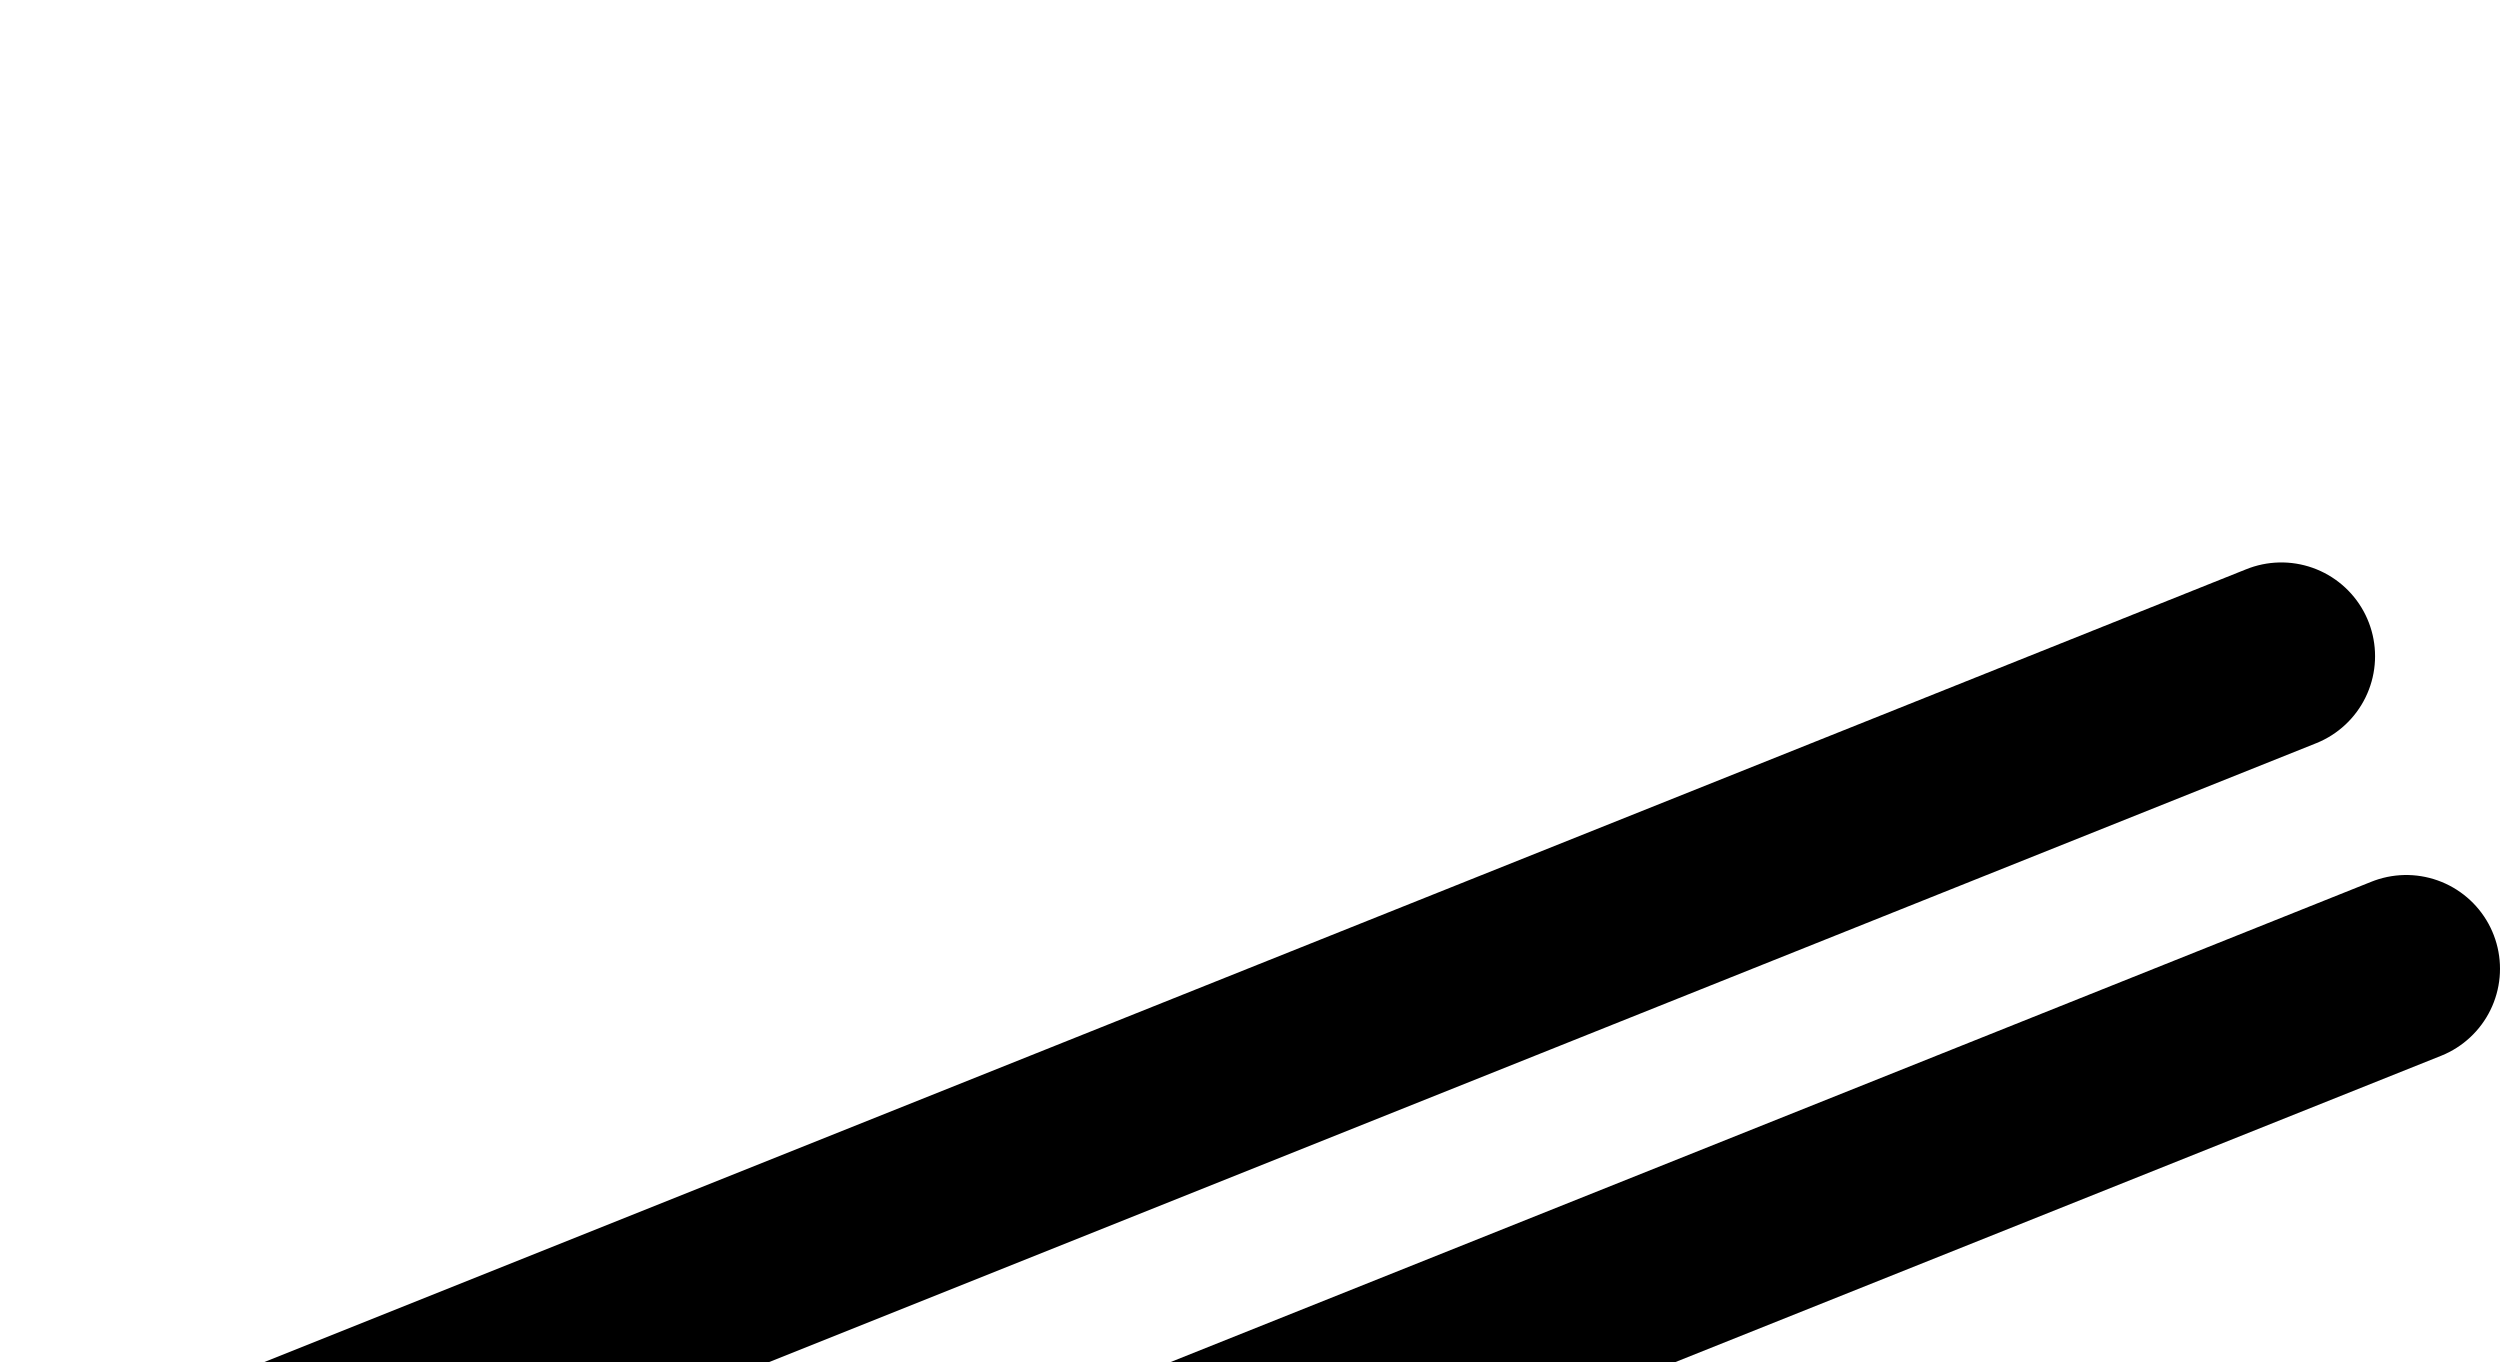
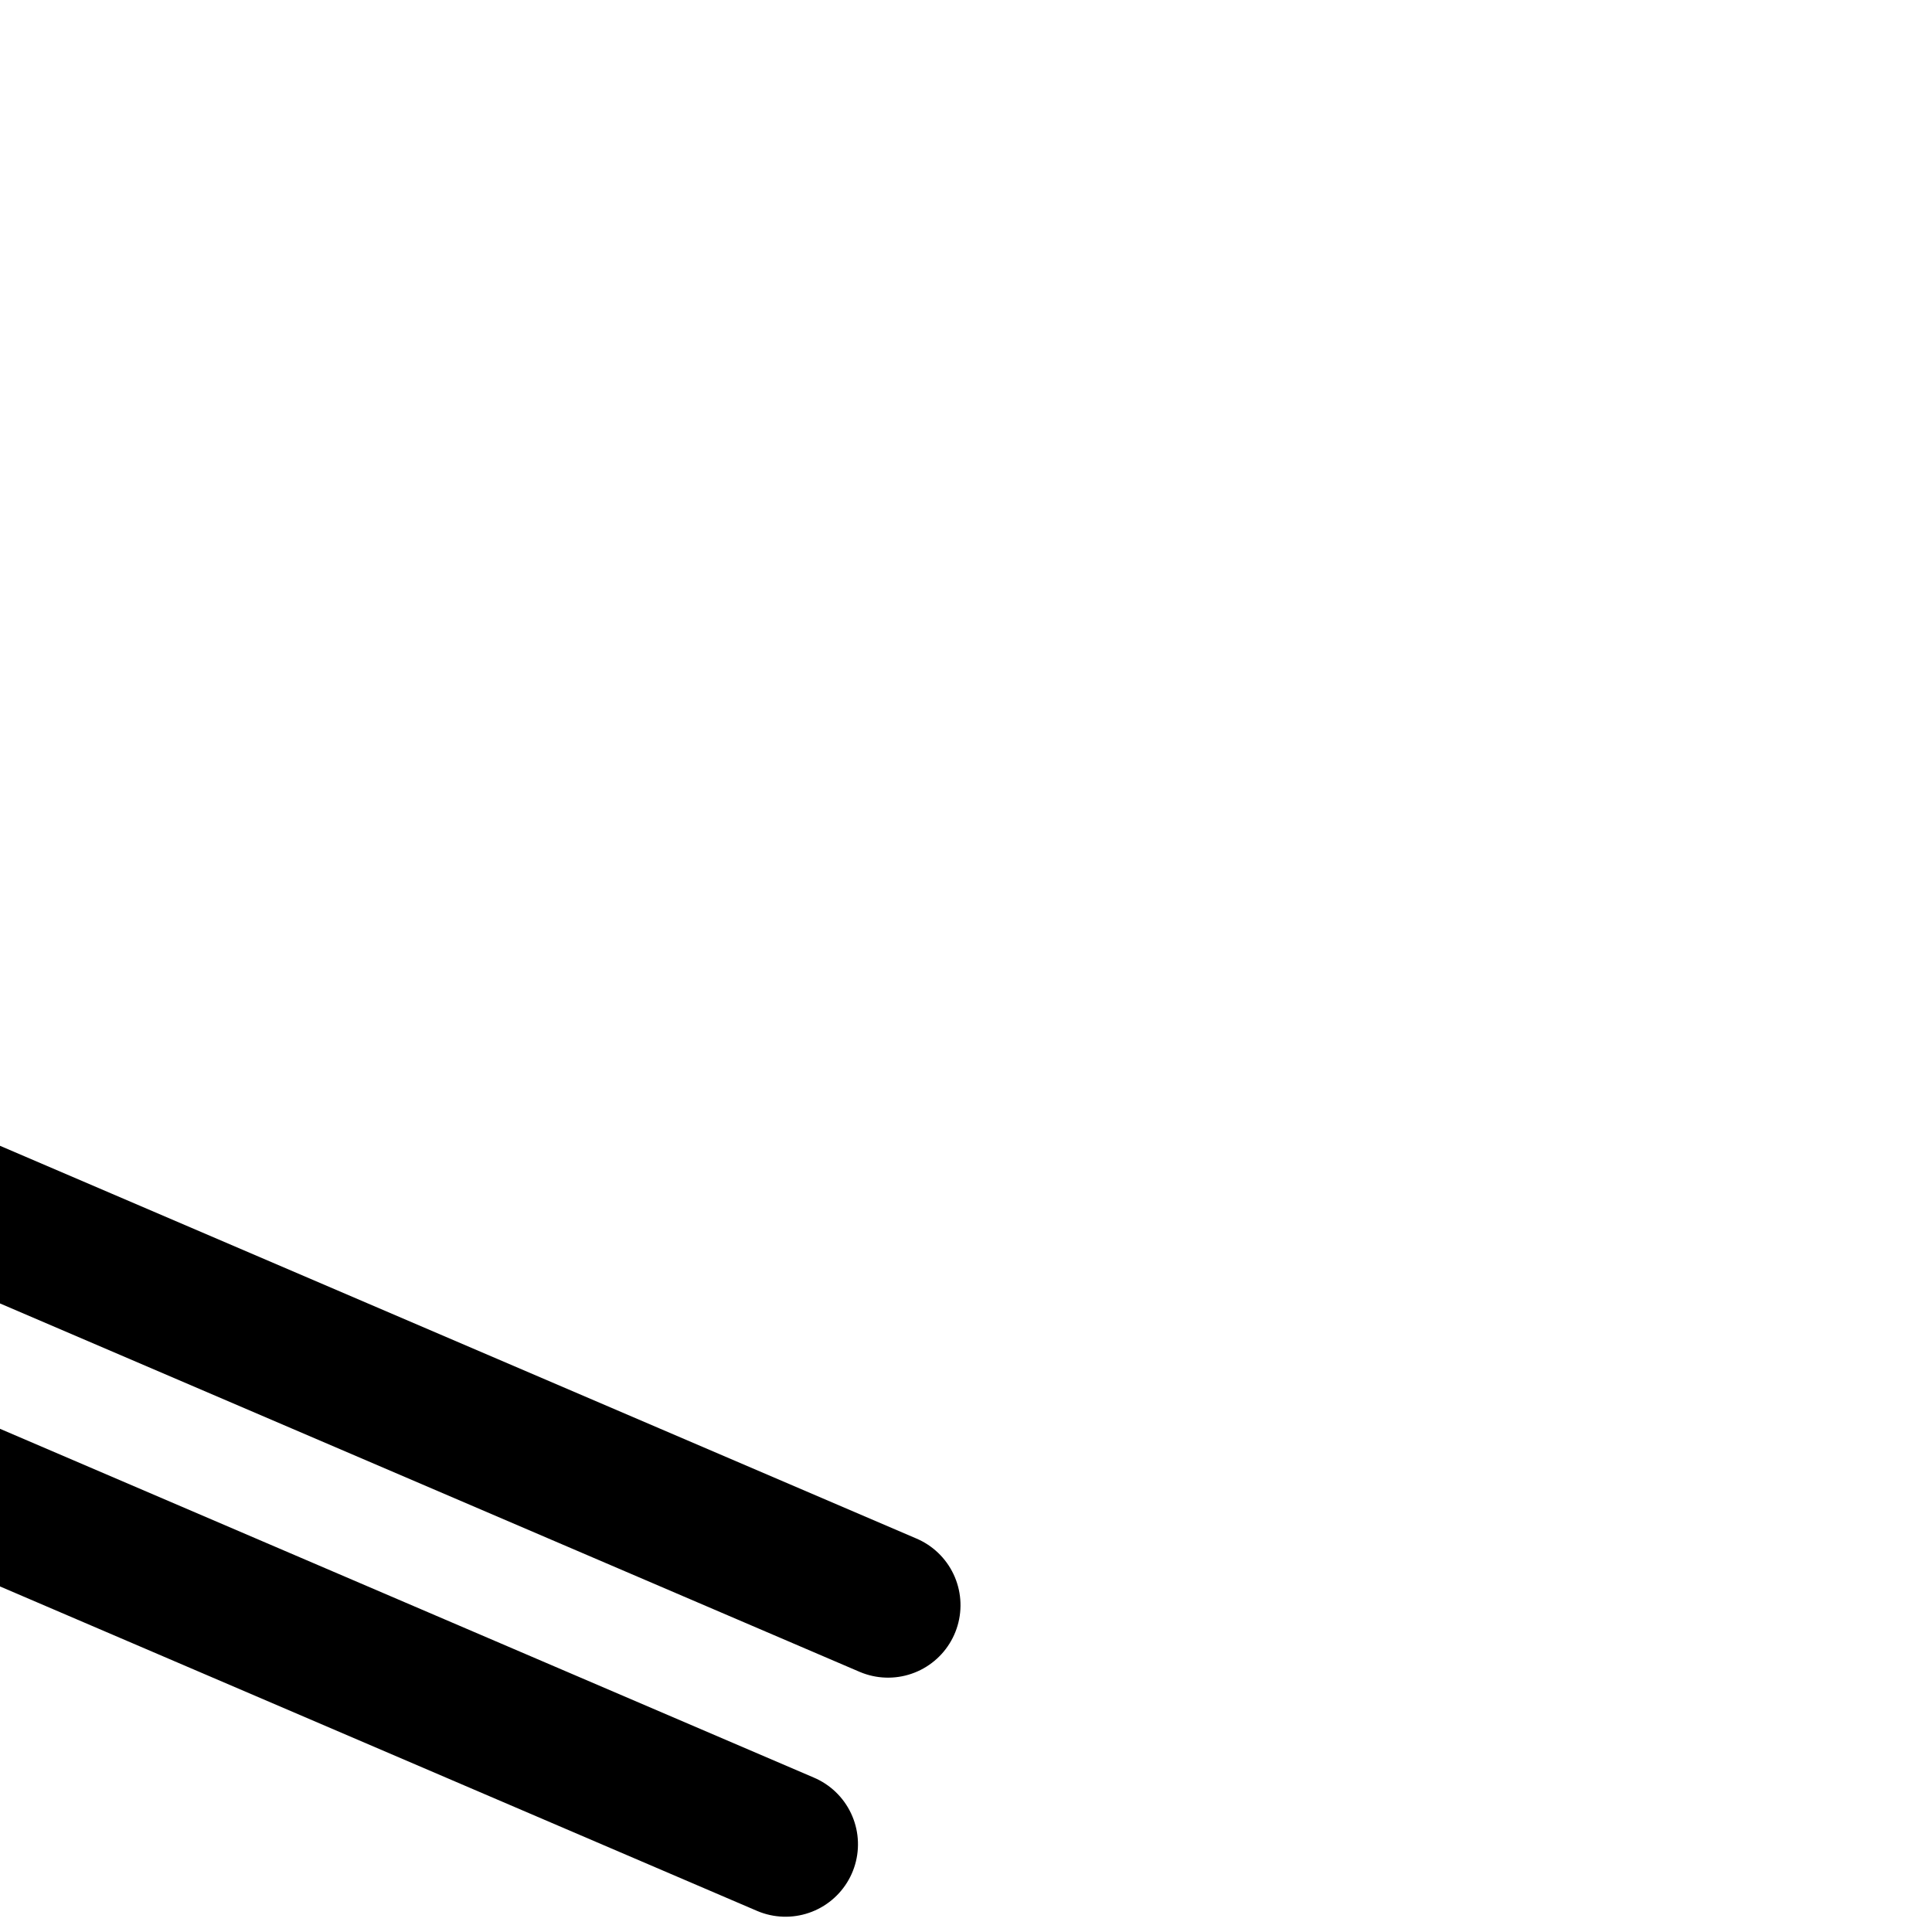
- <svg id="svg2" style="-webkit-tap-highlight-color:rgba(0, 0, 0, 0);">
+ <svg id="svg2" style="-webkit-tap-highlight-color:rgba(0, 0, 0, 0);" width="40" height="40" transform="rotate(45)">
  <path id="path16" stroke-linejoin="round" d="M3.5,29.5,38.5,15.5m-37,9,35.001-14.001" stroke="#000" stroke-linecap="round" stroke-miterlimit="4" stroke-dasharray="none" stroke-width="3" fill="none" />
</svg>
